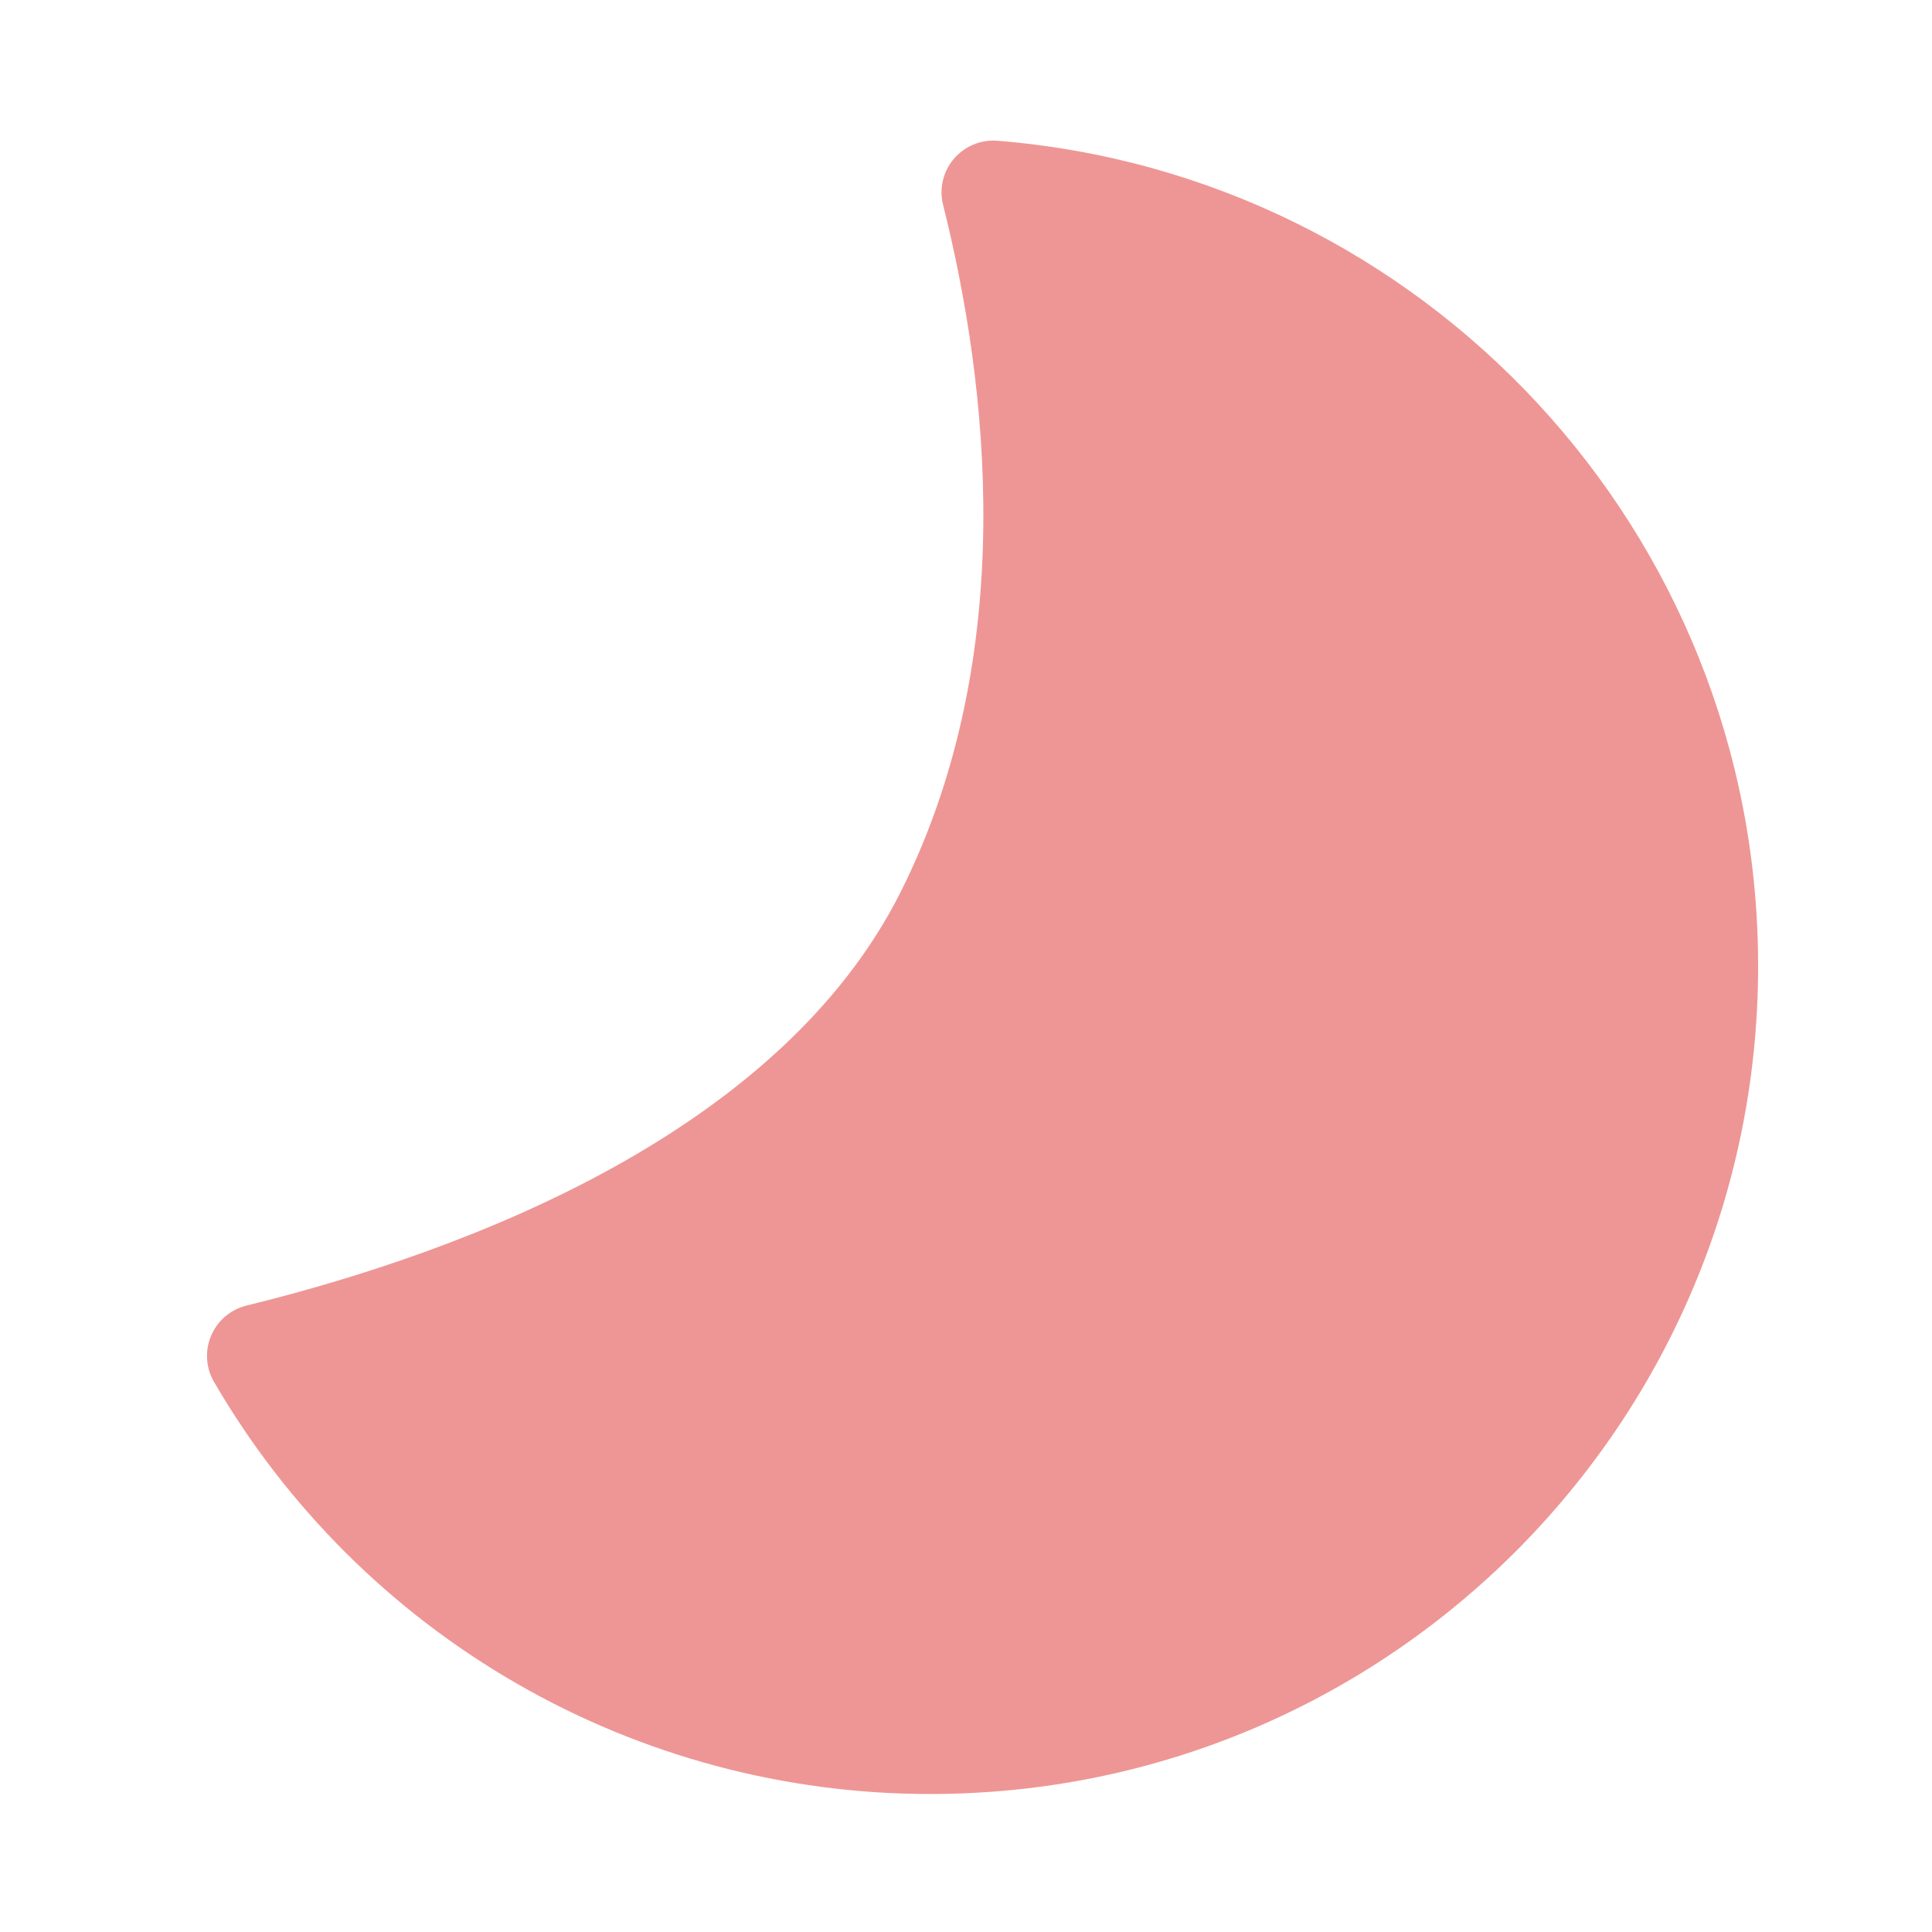
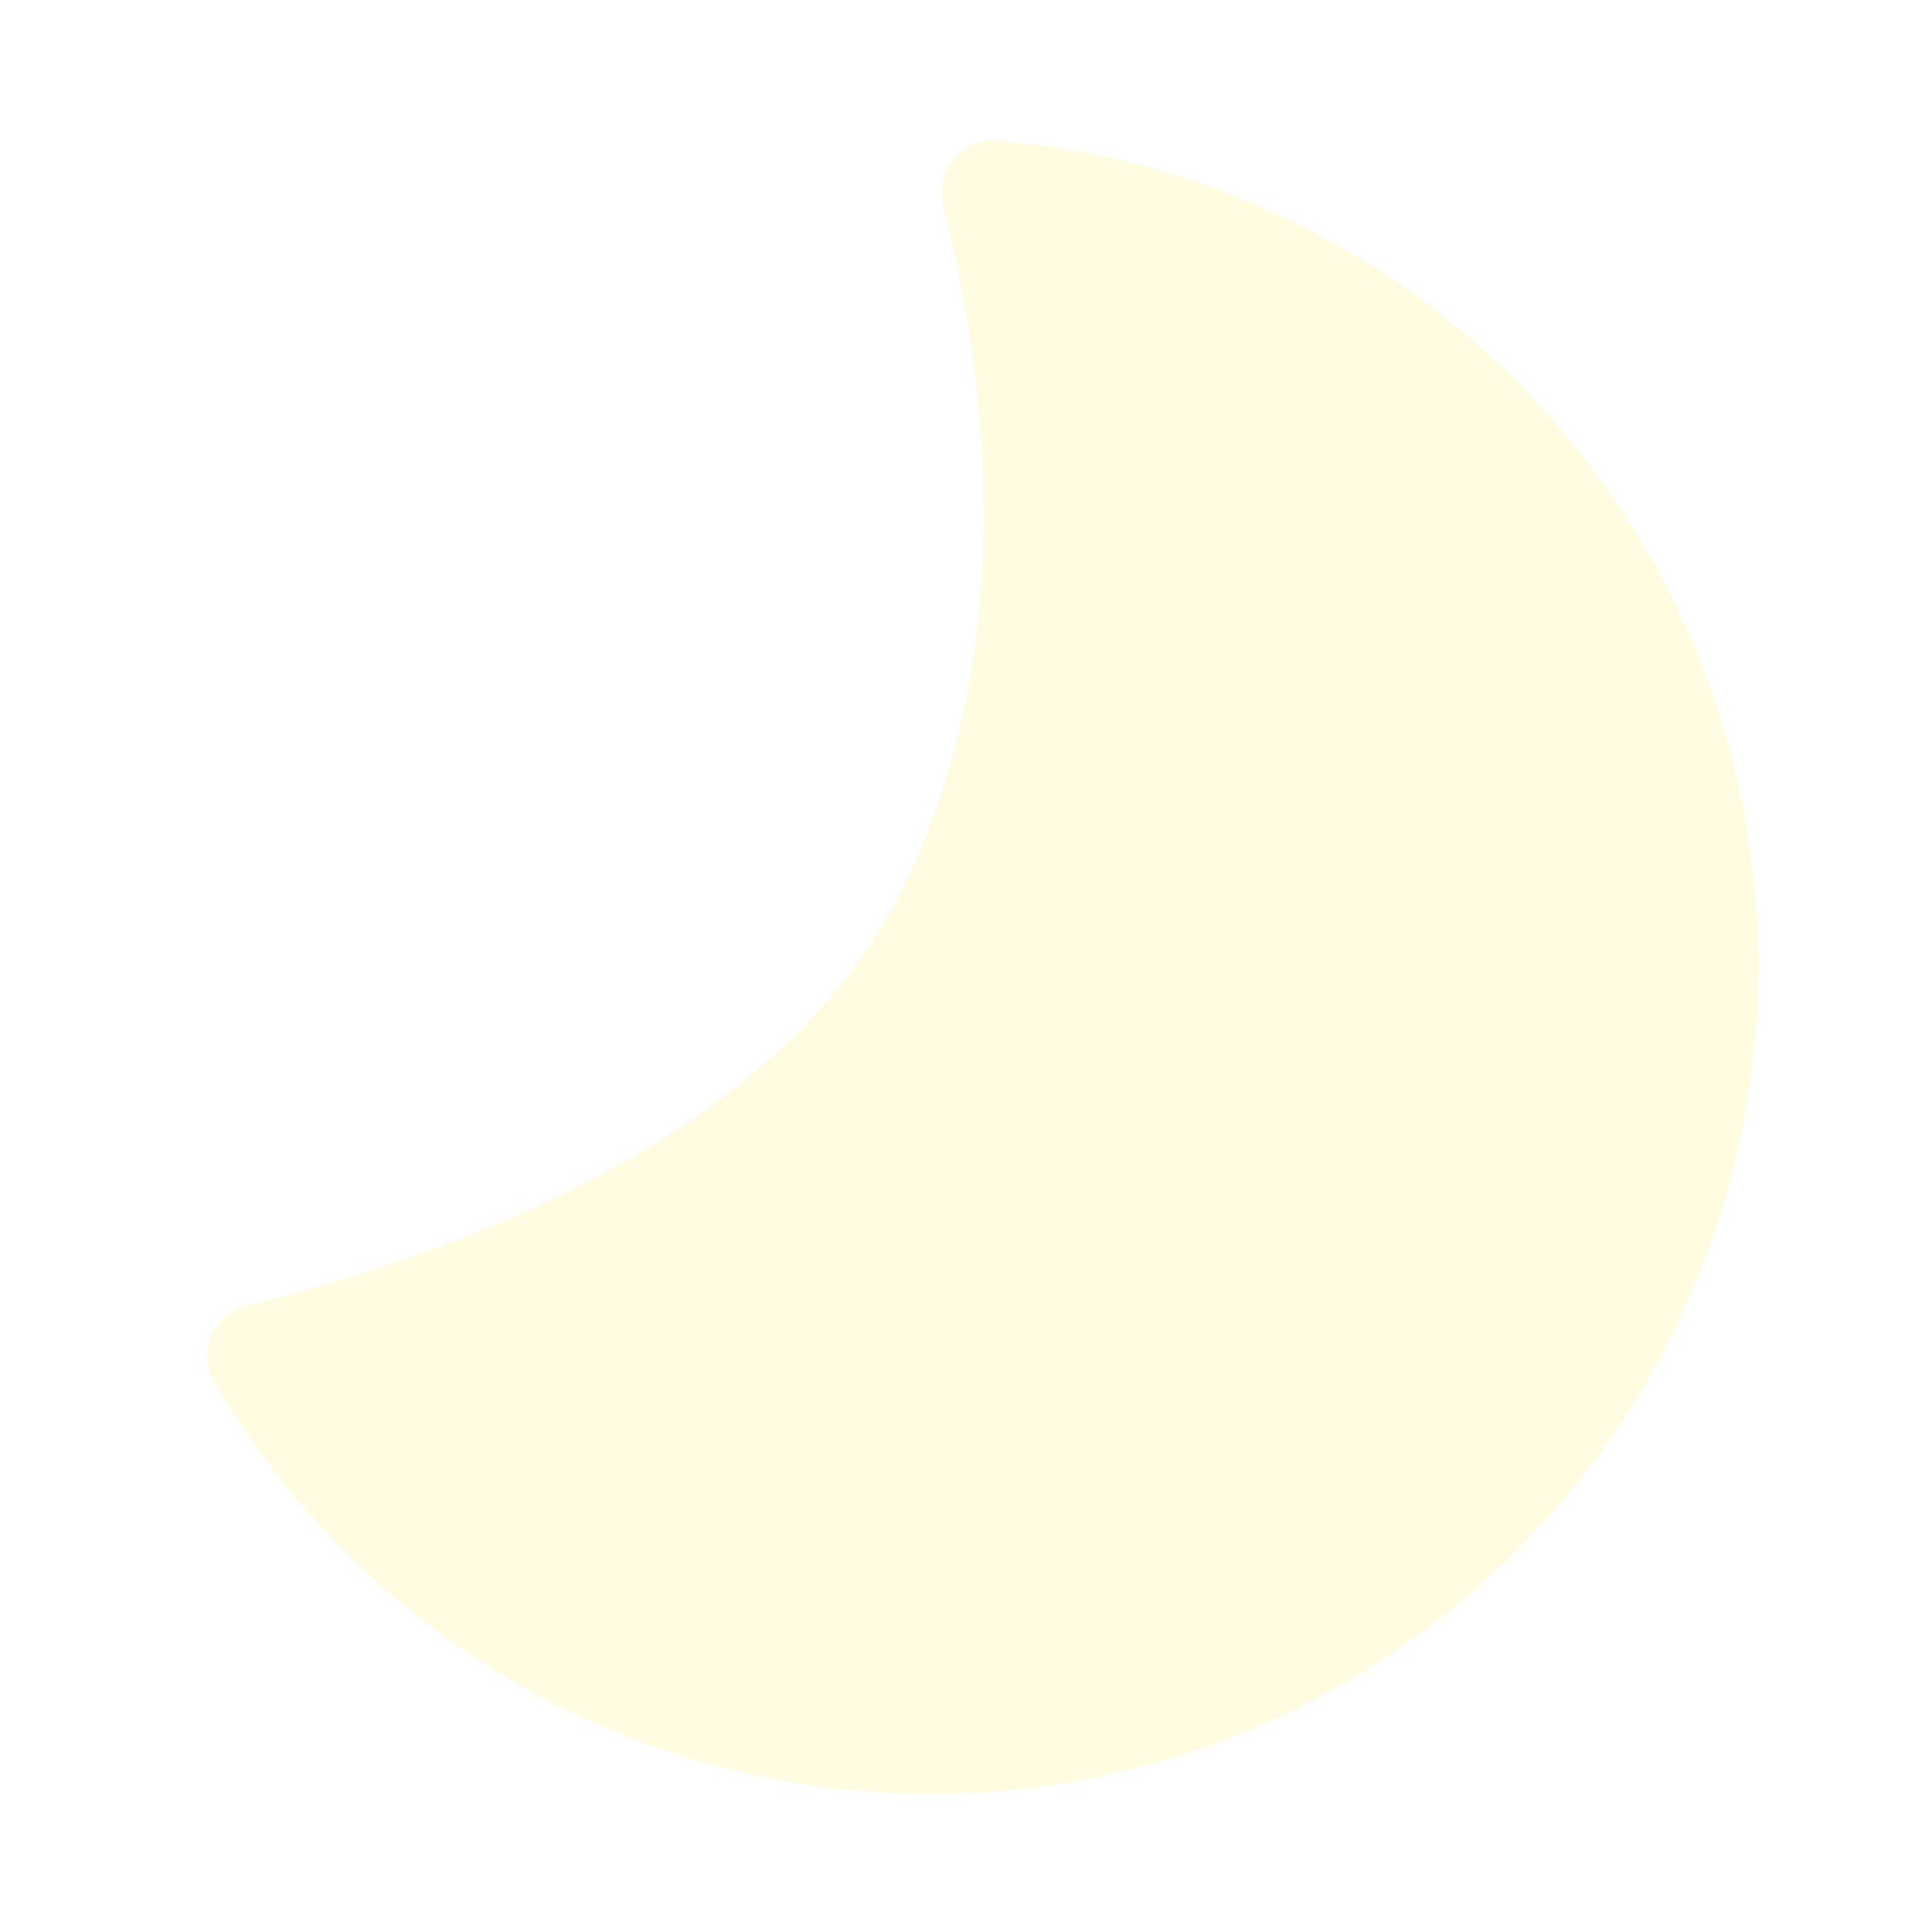
<svg xmlns="http://www.w3.org/2000/svg" width="40" height="40" viewBox="0 0 40 40" fill="none">
-   <path d="M19.526 4.243C19.484 4.078 19.483 3.905 19.521 3.739C19.56 3.574 19.637 3.419 19.747 3.29C19.858 3.16 19.997 3.058 20.154 2.993C20.311 2.927 20.482 2.901 20.651 2.914C29.467 3.623 36.4 11 36.4 20C36.4 29.469 28.726 37.143 19.257 37.143C16.255 37.144 13.306 36.357 10.704 34.859C8.102 33.362 5.939 31.207 4.431 28.611C4.348 28.468 4.298 28.306 4.288 28.14C4.277 27.973 4.306 27.807 4.371 27.654C4.436 27.5 4.536 27.364 4.662 27.256C4.789 27.148 4.94 27.071 5.101 27.031C7.386 26.47 10.173 25.569 12.701 24.169C15.234 22.764 17.43 20.901 18.656 18.45C21.104 13.554 20.457 7.957 19.526 4.243Z" fill="#EE9695" />
+   <path d="M19.526 4.243C19.484 4.078 19.483 3.905 19.521 3.739C19.56 3.574 19.637 3.419 19.747 3.29C19.858 3.16 19.997 3.058 20.154 2.993C20.311 2.927 20.482 2.901 20.651 2.914C29.467 3.623 36.4 11 36.4 20C36.4 29.469 28.726 37.143 19.257 37.143C16.255 37.144 13.306 36.357 10.704 34.859C8.102 33.362 5.939 31.207 4.431 28.611C4.348 28.468 4.298 28.306 4.288 28.14C4.277 27.973 4.306 27.807 4.371 27.654C4.436 27.5 4.536 27.364 4.662 27.256C4.789 27.148 4.94 27.071 5.101 27.031C7.386 26.47 10.173 25.569 12.701 24.169C15.234 22.764 17.43 20.901 18.656 18.45C21.104 13.554 20.457 7.957 19.526 4.243Z" fill="#FFFCE1" />
</svg>
